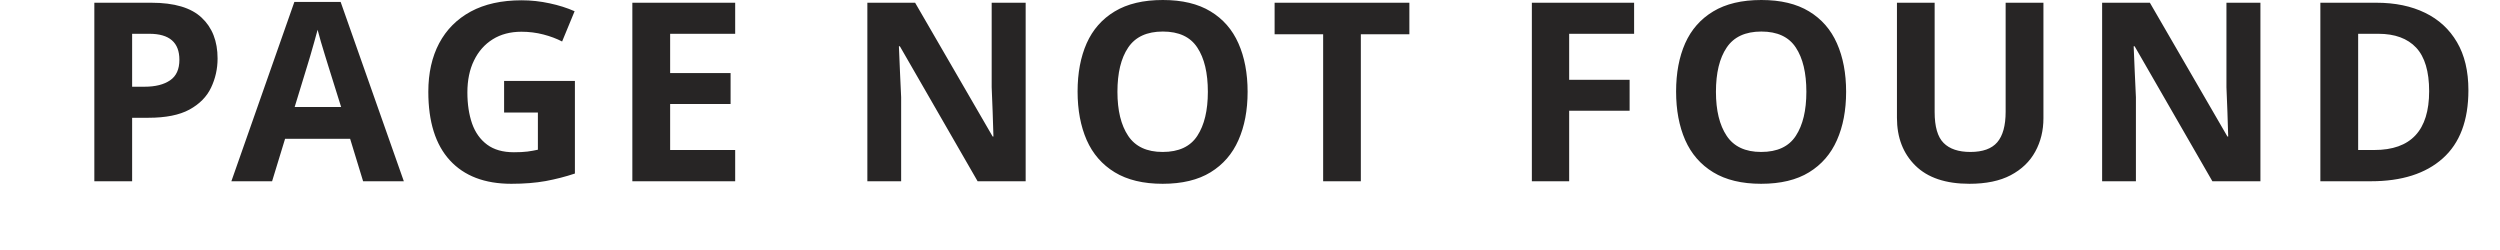
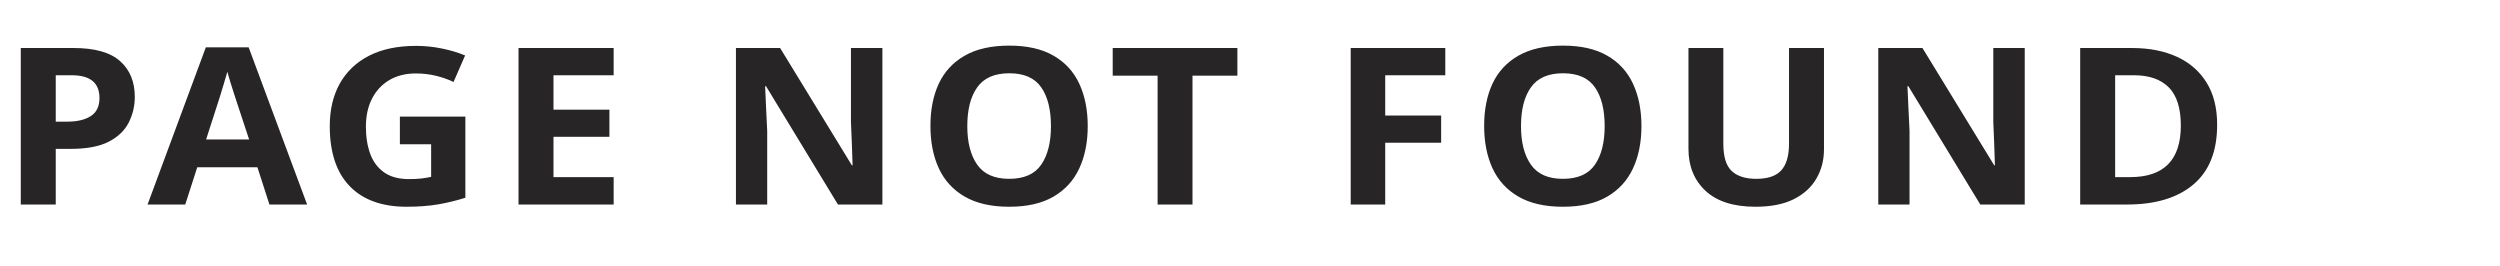
- <svg xmlns="http://www.w3.org/2000/svg" width="400" height="40" viewBox="0 0 377 40">
-   <text id="PAGE_NOT_FOUND" data-name="PAGE NOT FOUND" transform="translate(0 29)" fill="#272525" font-size="40" font-family="Futura-Bold, Futura" font-weight="700" letter-spacing="0.06em">
-     <tspan x="0" y="0">PAGE NOT FOUND</tspan>
-   </text>
+ <svg xmlns="http://www.w3.org/2000/svg" width="377" height="40">
+   <g class="layer">
+     <text data-name="PAGE NOT FOUND" fill="#272525" font-family="Futura-Bold, Futura" font-size="40" font-weight="700" id="PAGE_NOT_FOUND" letter-spacing="0.06em" transform="matrix(0.871952 0 0 0.826257 0 6.87945)" x="0" y="29">
+       <tspan id="svg_1" x="0" y="29">PAGE NOT FOUND</tspan>
+     </text>
+   </g>
</svg>
